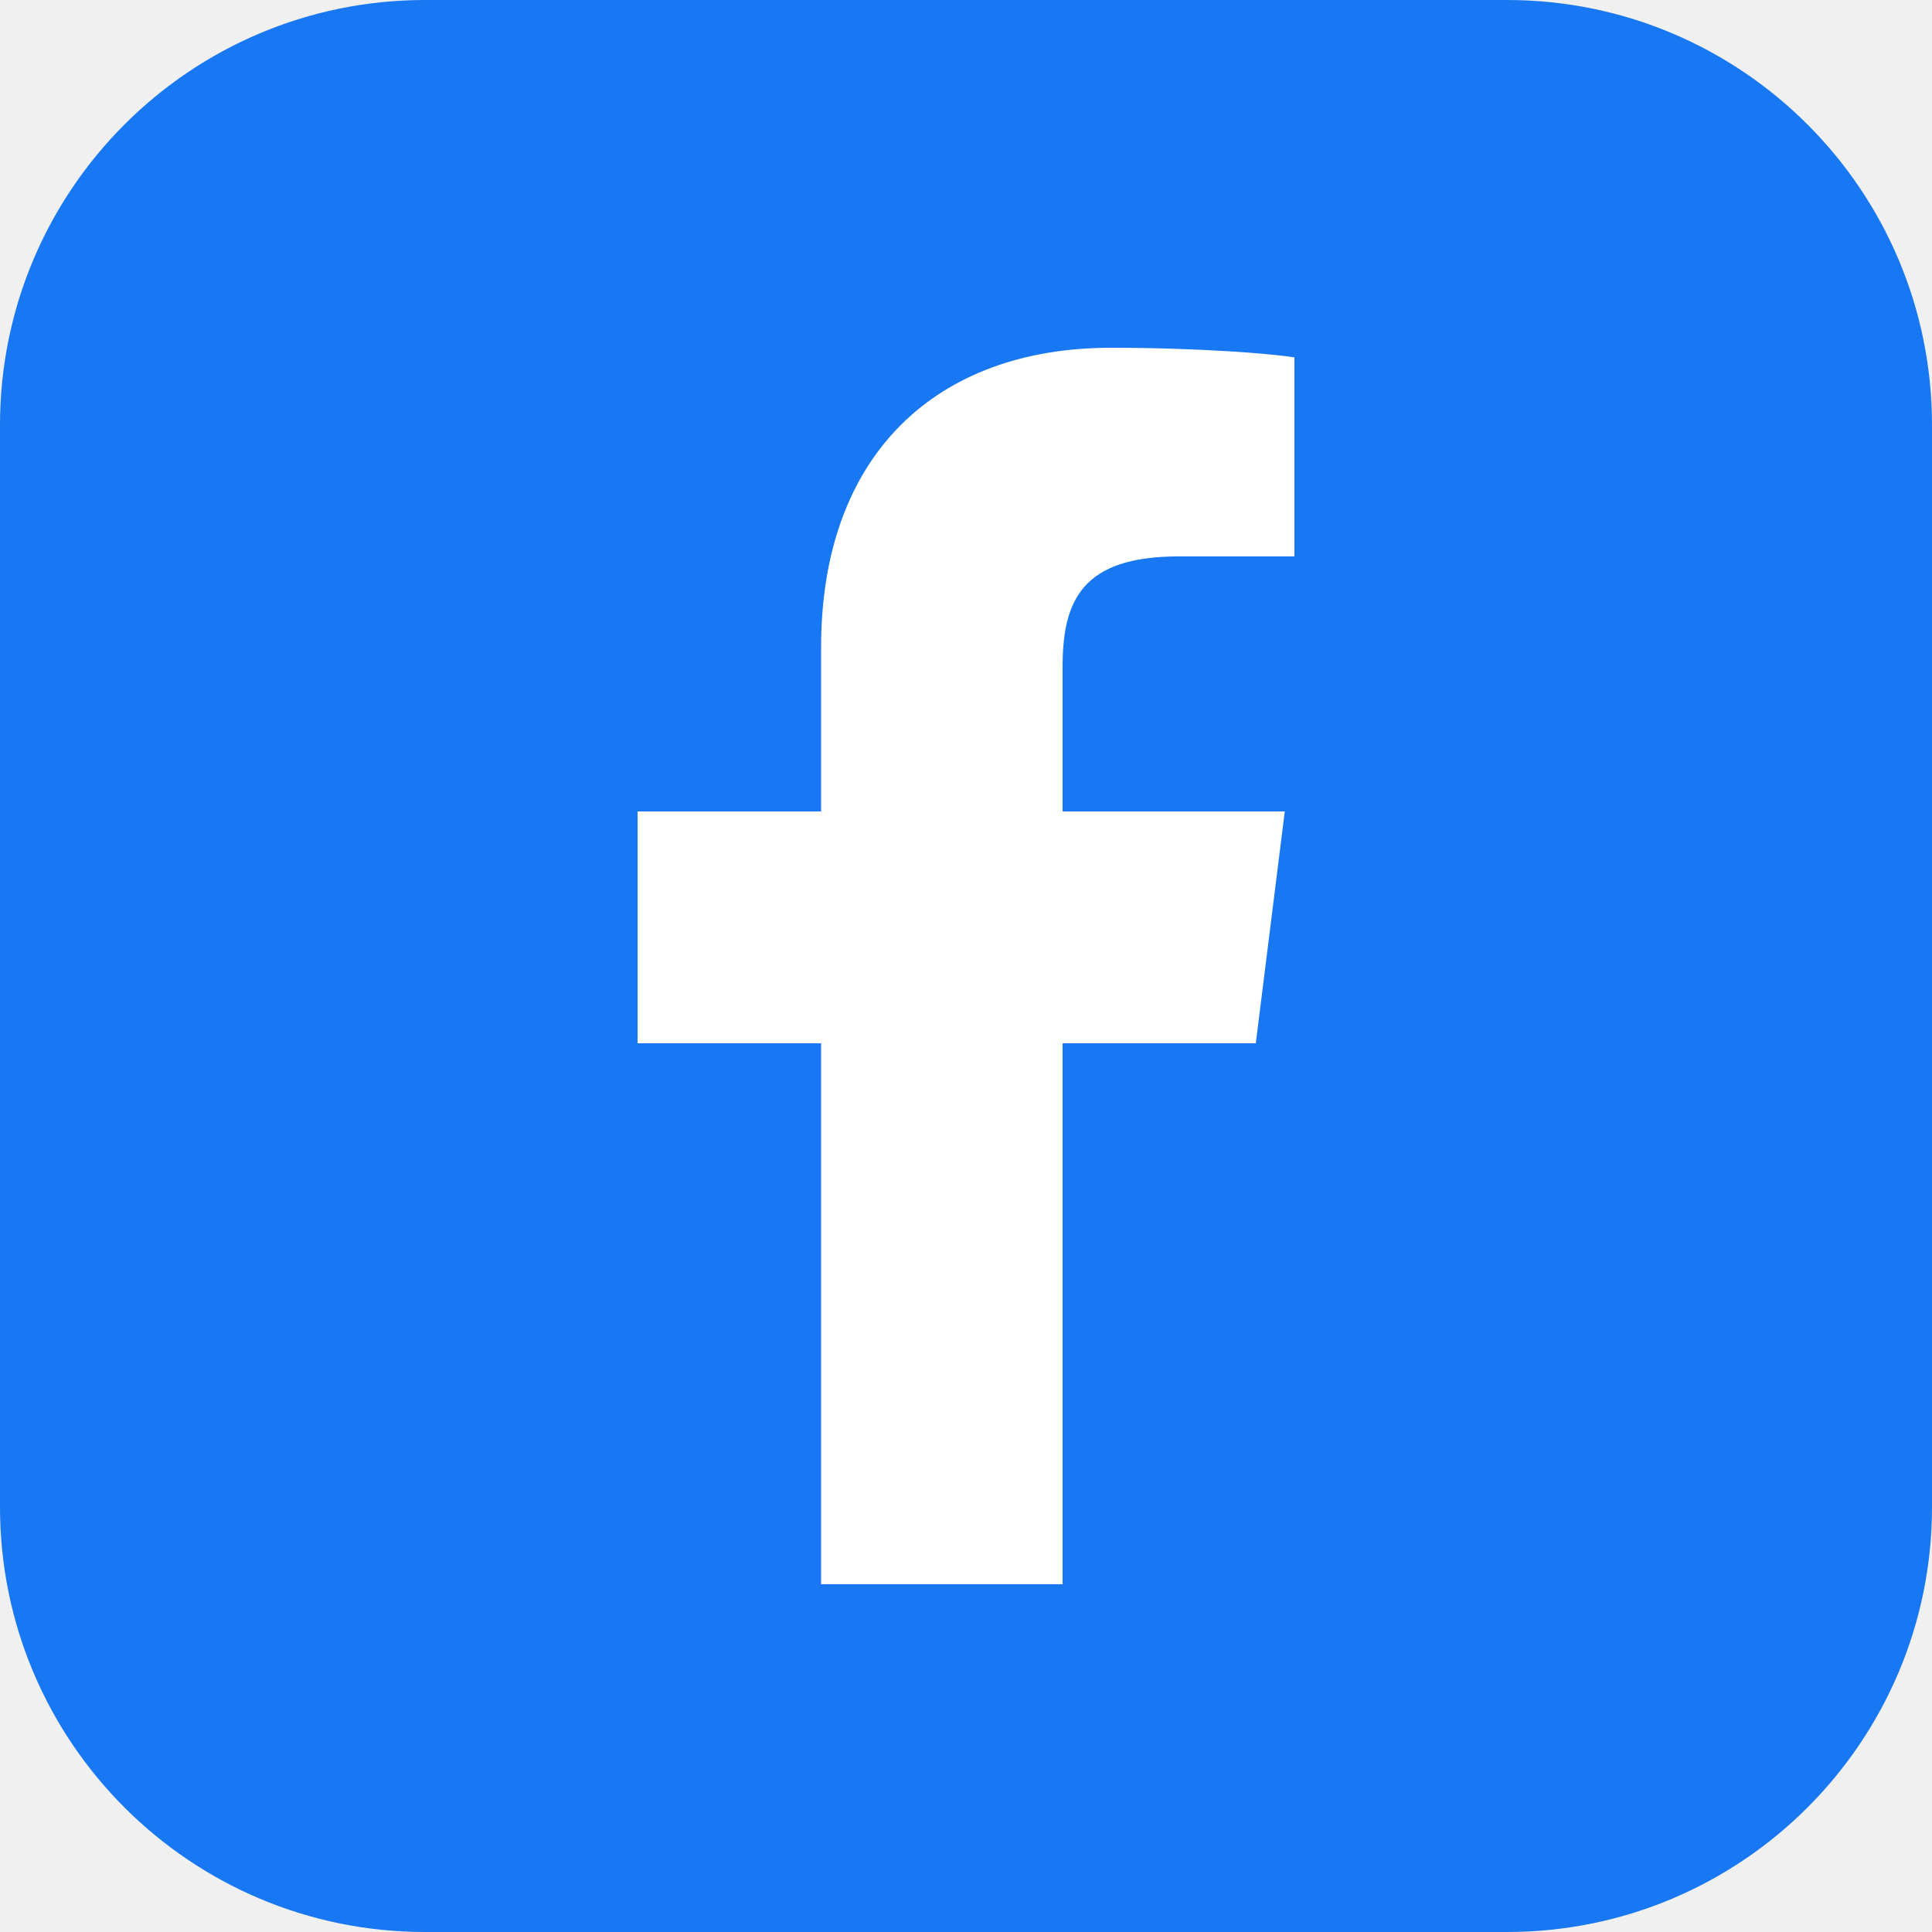
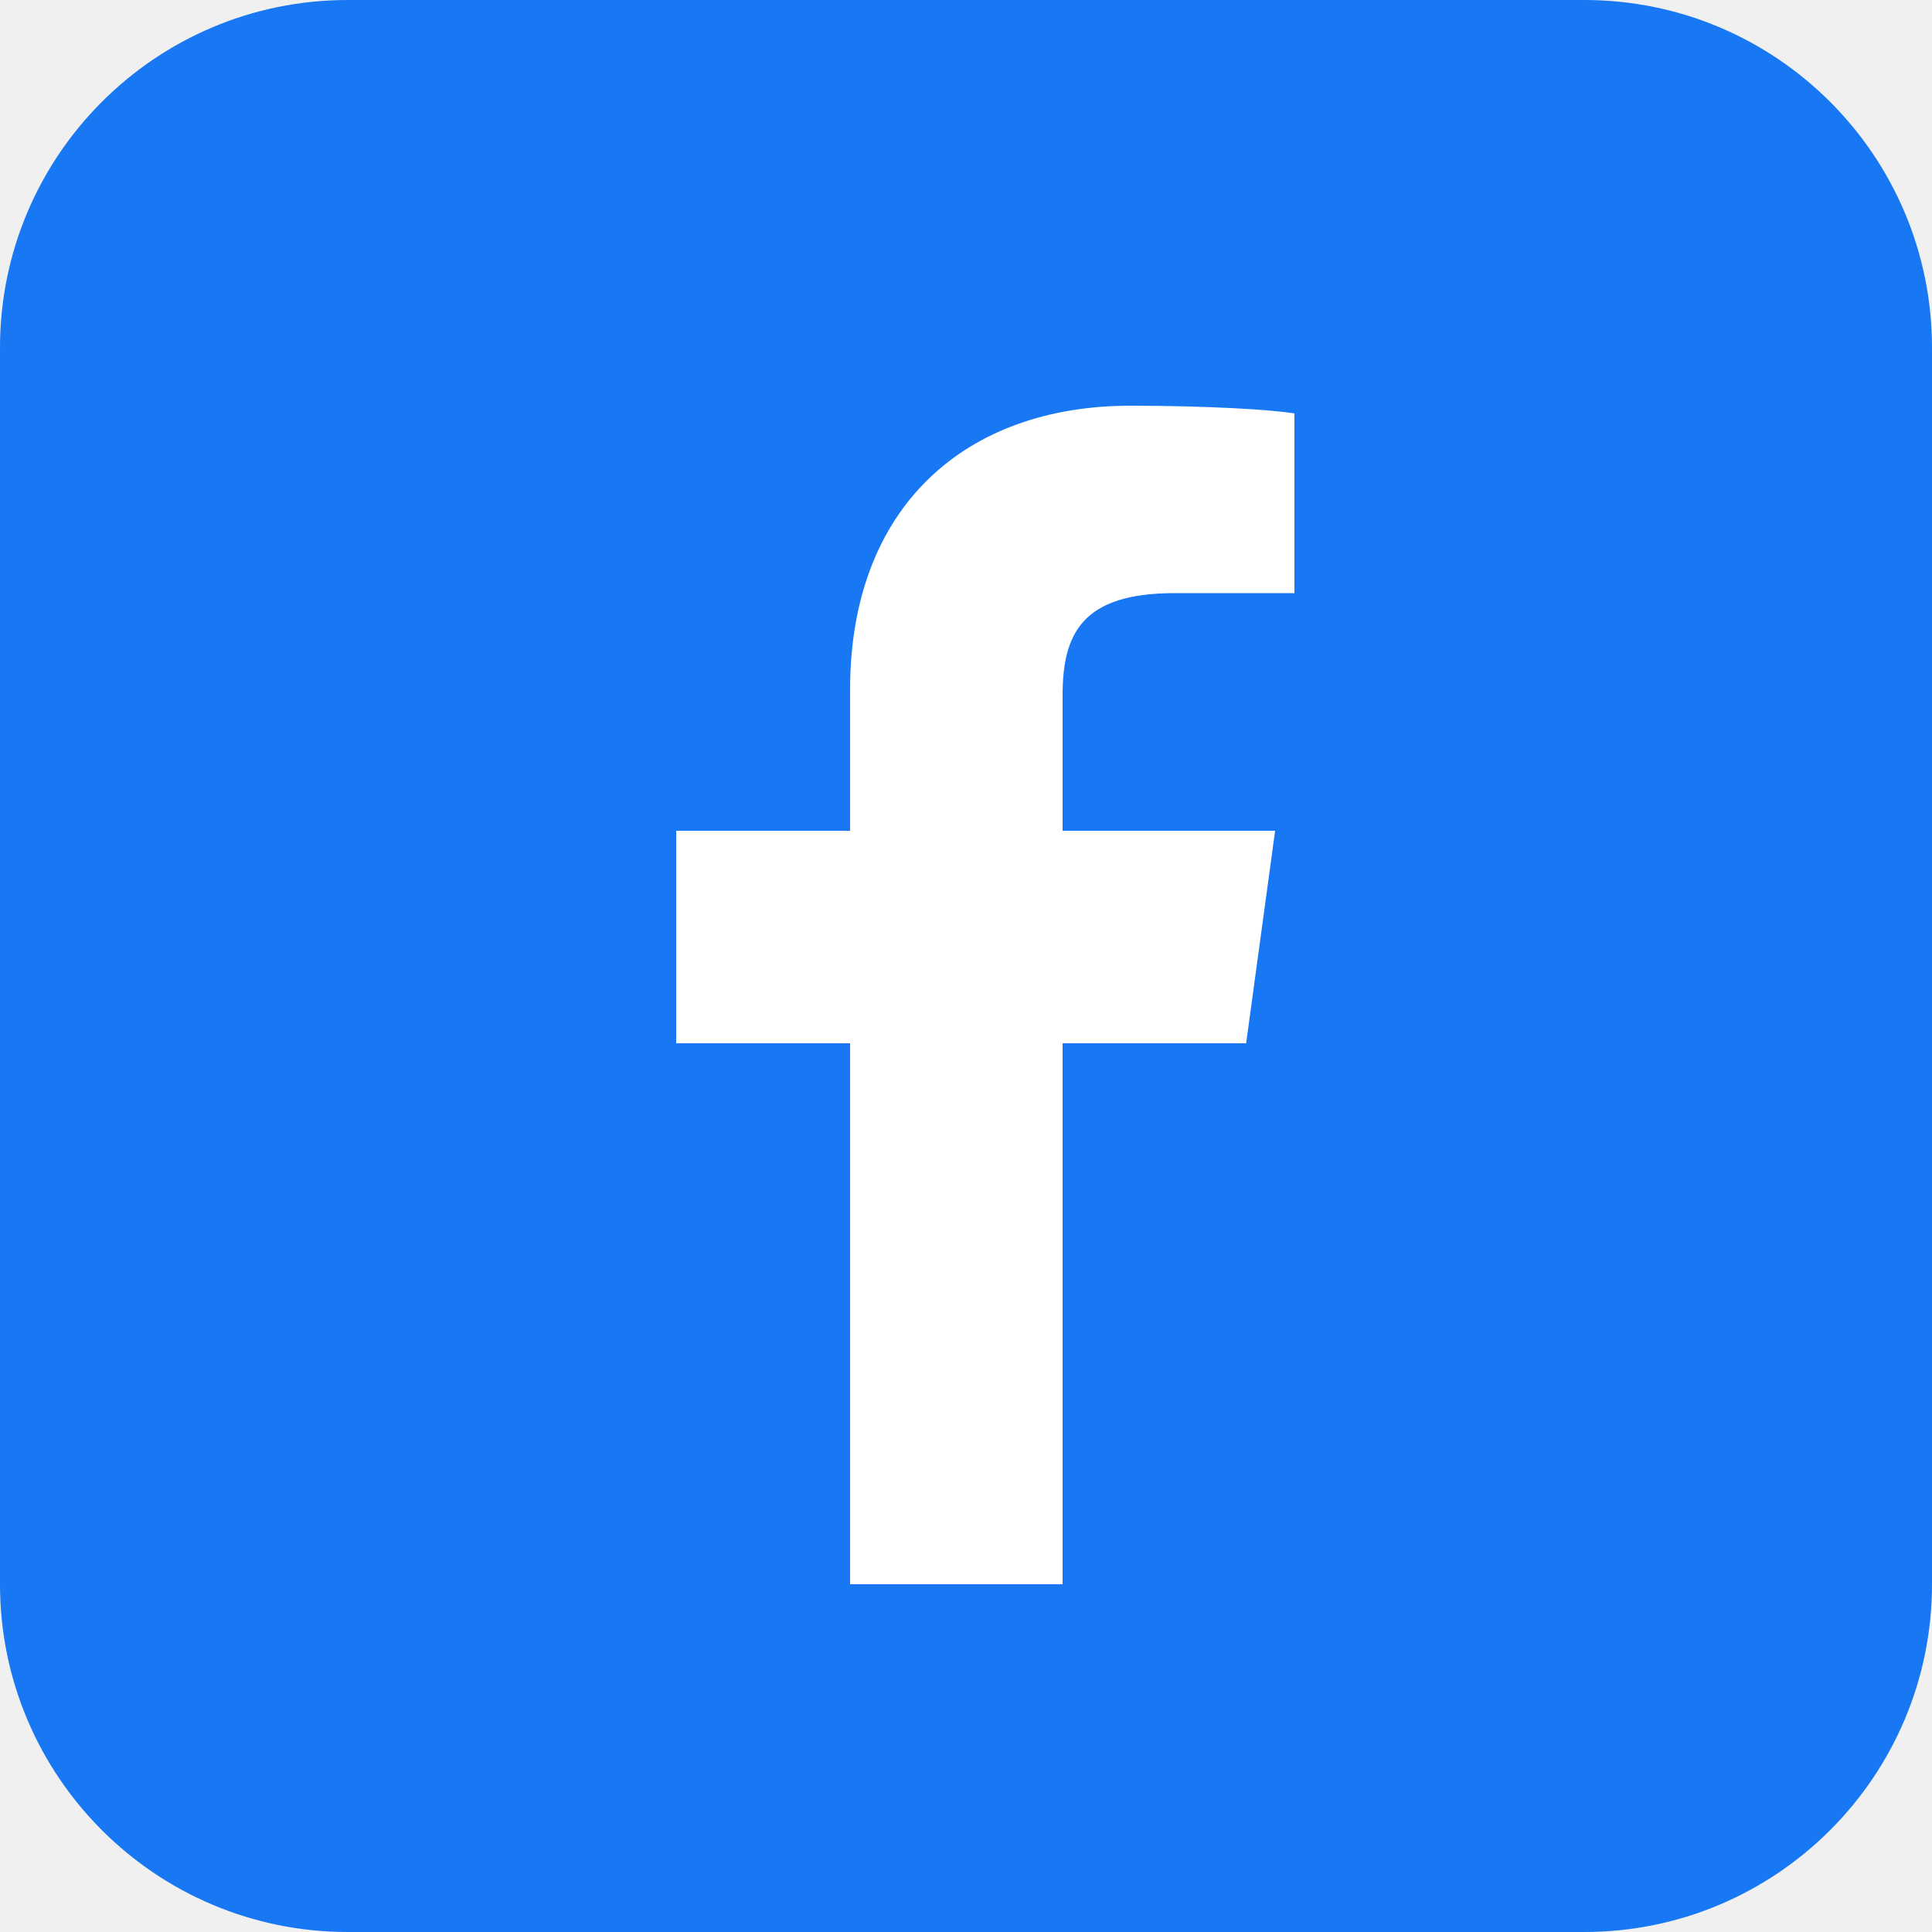
<svg xmlns="http://www.w3.org/2000/svg" viewBox="0 0 100 100" width="100" height="100">
-   <rect width="100" height="100" rx="22" fill="#1877F2" />
-   <path d="M55 82V54h10l1.5-12H55v-7.5c0-3.4 1-5.7 6-5.7H67V18.5C65.8 18.3 62 18 57.5 18c-9 0-15 5.5-15 15.5V42H33v12h9.5v28H55z" fill="white" />
+   <rect width="100" height="100" rx="18" fill="#1877F2" />
+   <path d="M55 82V54h9.5l1.5-11H55v-7c0-3.2 1-5.3 5.8-5.3H67V21.4C65.8 21.2 62.5 21 58.5 21c-8.5 0-14.5 5.2-14.5 14.7V43H35v11h9v28h11z" fill="white" />
</svg>
